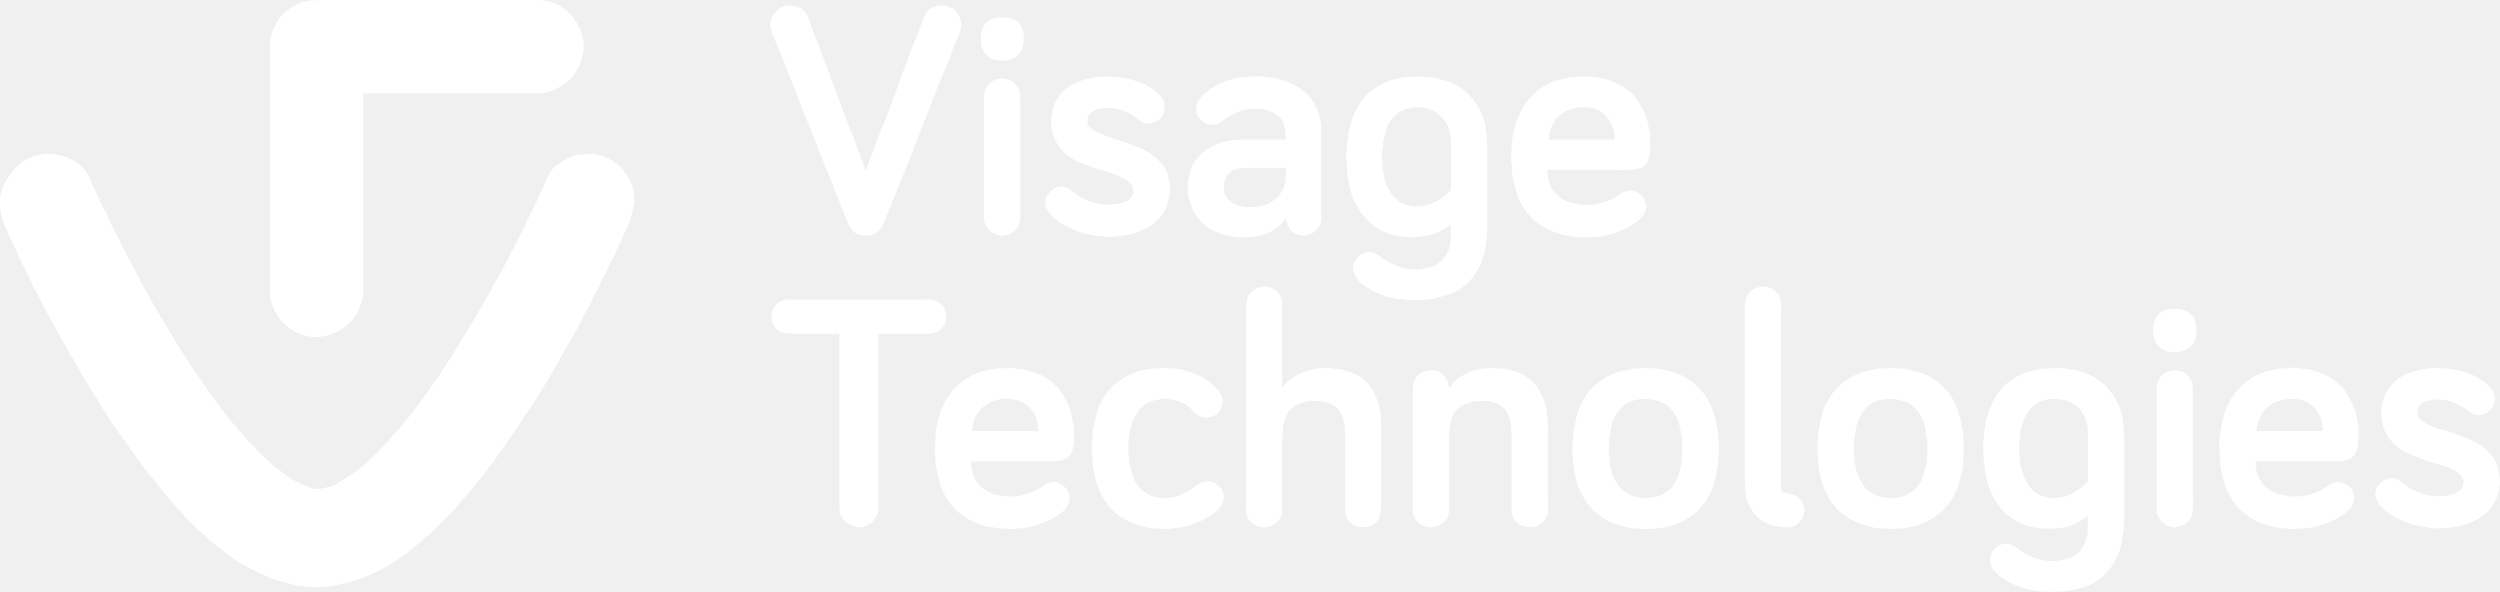
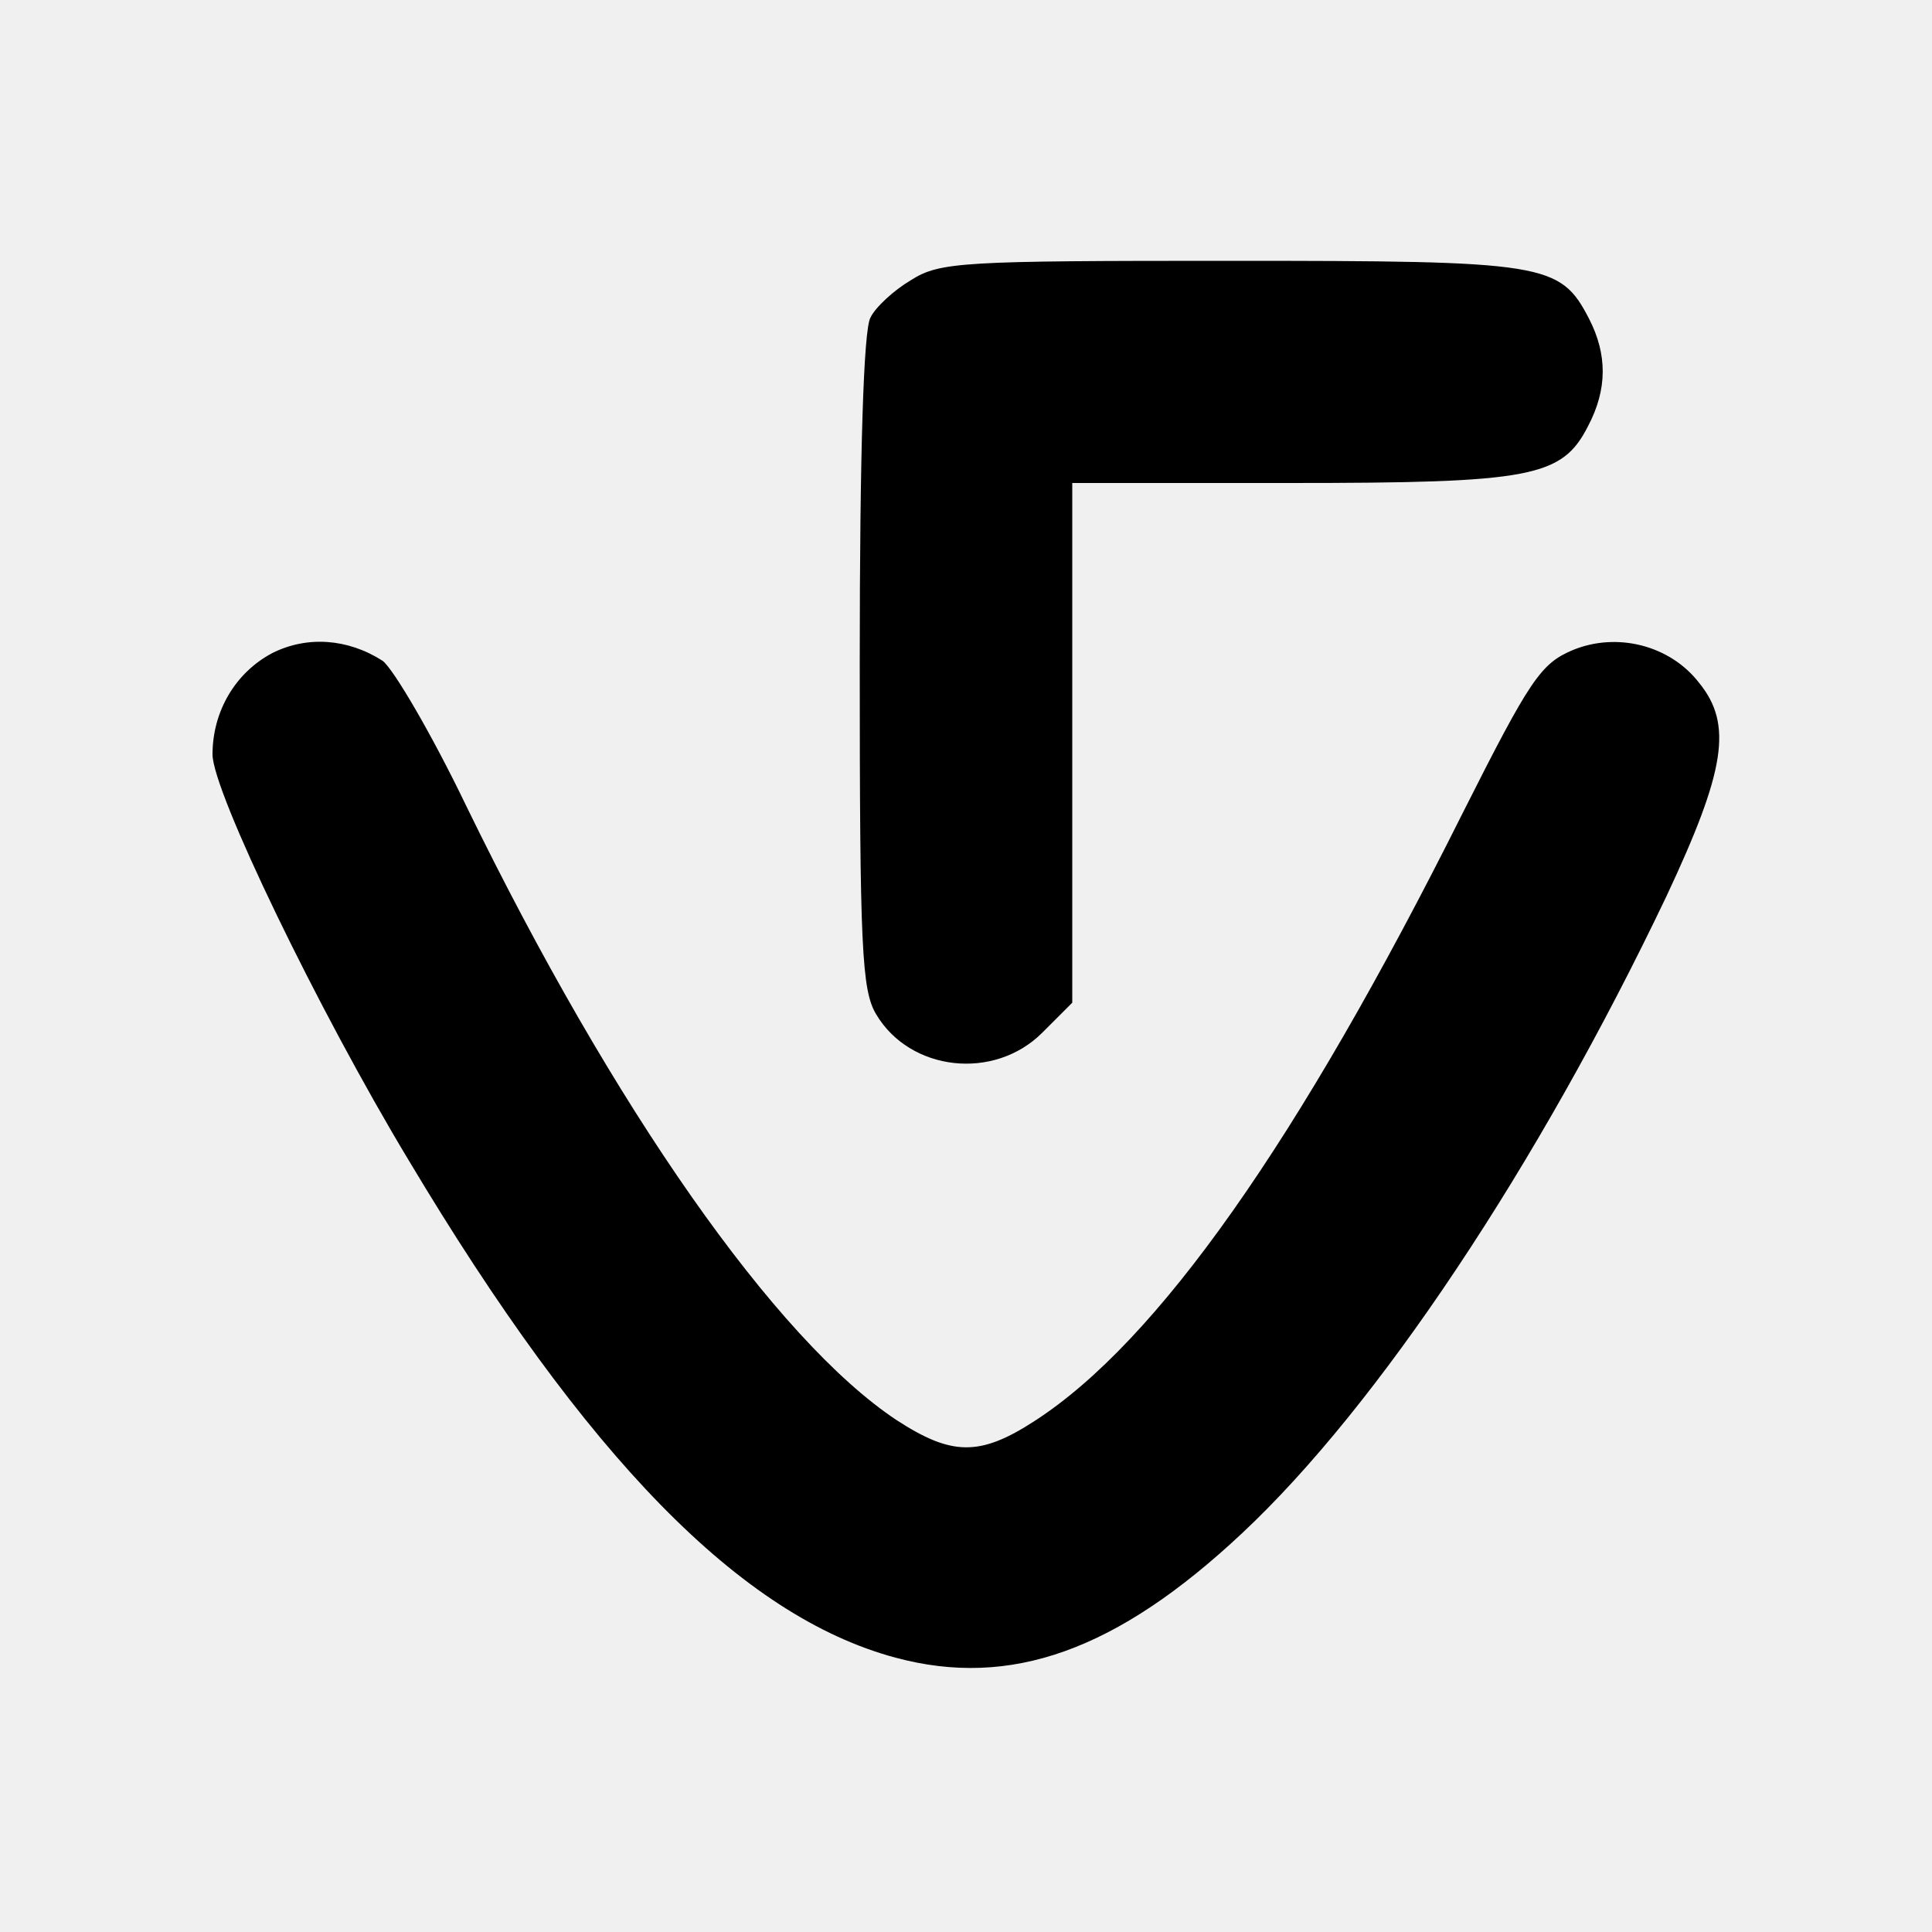
- <svg xmlns="http://www.w3.org/2000/svg" viewBox="0 0 557.76 132">
-   <defs>
-     <style>.d{fill:#fff;fill-rule:evenodd;}</style>
-   </defs>
-   <g id="a" />
-   <g id="b">
-     <g id="c">
-       <path class="d" d="M503.48,96.18h14.73c.01-3.39-1.66-5.71-4.06-6.71-1.4-.58-3.84-.61-5.38-.14-2.4,.73-3.75,1.96-4.68,4.16-.31,.74-.6,1.67-.61,2.69Zm-45.76-7.18c-.11,.07-.3,0-.47,.05-.44,.09-.88,.19-1.32,.28-1.38,.5-2.57,1.27-3.35,2.36-.9,1.26-1.36,2.78-1.79,4.53-.16,.64-.04,1.25-.19,1.94-.15,.73-.21,2.02-.05,2.79v.9c.11,.53,.06,1.11,.19,1.65,.71,2.99,1.54,5.27,3.83,6.66,.6,.37,1.37,.61,2.12,.8,.36,.03,.72,.06,1.09,.09,.5,.11,1.3,.06,1.75-.05,.5-.11,.88-.09,1.32-.24,1.33-.44,2.35-1.15,3.35-1.89,.35-.26,1.5-1.2,1.65-1.56v-10.72c-.16-.27-.02-.8-.09-1.13-.14-.61-.2-1.28-.42-1.84-1.21-3.01-3.34-4.64-7.6-4.63Zm-36.69,0c-.2,.12-.54,.03-.8,.09-.6,.14-1.21,.25-1.75,.47-2.09,.89-3.42,2.71-4.16,4.96-.33,1-.37,2.1-.61,3.21-.02,.52-.03,1.04-.05,1.56-.13,.64-.09,1.93,.05,2.55v.57c.11,.71,.22,1.42,.33,2.13,.75,2.69,1.8,4.59,4.06,5.76,.62,.32,1.34,.52,2.12,.71,.28,.02,.57,.03,.85,.05,.33,.07,1.06,.14,1.46,.05,.77-.17,1.55-.16,2.22-.42,2.01-.81,3.36-2.19,4.2-4.16,.42-.98,.59-2.11,.85-3.26,.03-.44,.06-.88,.09-1.32,.27-1.27,.12-3.91-.14-5.05-.25-1.08-.29-2.01-.66-2.93-1.35-3.3-3.39-4.97-8.08-4.96Zm-54.68,0c-.27,.16-.76,.06-1.09,.14-.53,.13-1.08,.27-1.56,.47-1.98,.86-3.31,2.64-4.01,4.77-.35,1.06-.4,2.21-.66,3.4-.02,.55-.03,1.1-.05,1.65-.12,.59-.08,1.79,.05,2.36v.57c.17,.78,.17,1.61,.38,2.36,.72,2.59,1.83,4.44,4.01,5.57,.62,.32,1.34,.52,2.12,.71,.28,.02,.57,.03,.85,.05,.33,.07,1.06,.14,1.46,.05,.94-.2,1.82-.24,2.6-.57,1.99-.84,3.19-2.47,4.01-4.49,.38-.94,.47-2.04,.71-3.12,.02-.31,.03-.63,.05-.94,.27-1.28,.13-3.95-.14-5.1-.26-1.14-.31-2.11-.71-3.07-1.32-3.22-3.46-4.82-8.03-4.82Zm-149.46,7.18h14.73c.04-3.66-1.8-5.82-4.49-6.8-.87-.32-2.5-.61-3.73-.33-.62,.14-1.28,.2-1.84,.43-2.6,1.06-4.53,3.22-4.68,6.71Zm267.8-13.6c2.06-.02,3.24,.69,4.01,1.94,.53,.85,.52,2.03,.52,3.45v20.97c0,1.91,.28,5.39-.43,6.57-.72,1.2-1.66,1.78-3.26,2.13-.95,.21-2.07-.39-2.55-.71-.89-.59-1.43-1.34-1.75-2.5-.15-.56-.05-1.39-.05-2.03v-24.61c0-1.06-.03-2.05,.28-2.79,.37-.87,1.17-1.71,2.03-2.08,.34-.15,.86-.13,1.18-.33Zm58.41-.47c4.98-.1,9.5,1.38,11.95,3.83,.49,.49,1.04,.97,1.32,1.65,.46,1.1,.14,2.62-.38,3.4-.66,.98-2.42,2.1-4.11,1.42-.86-.35-1.48-1-2.22-1.46-1.12-.71-2.32-1.22-3.78-1.61-1.95-.51-5.16-.12-6,1.04-.25,.35-.41,.78-.52,1.28-.38,1.67,1.48,2.59,2.41,3.07,1.52,.78,3.31,1.17,5.05,1.75,2.31,.76,4.63,1.59,6.52,2.79,1.59,1.01,2.97,2.51,3.73,4.35,.22,.54,.27,1.04,.42,1.65,.14,.56,.36,2.24,.19,3.02-.15,.66-.18,1.36-.38,1.98-.35,1.09-.86,2.08-1.46,2.93-1.41,1.96-3.73,3.15-6.28,3.97-1.07,.34-2.23,.36-3.4,.61h-.61c-.94,.2-3.03,.11-3.92-.09-1.06-.24-2.02-.21-2.97-.52-2.71-.87-4.97-1.92-6.85-3.59-1.09-.97-2.66-2.86-1.46-4.91,.66-1.13,2.46-2.54,4.39-1.75,1,.41,1.68,1.24,2.55,1.8,1.32,.84,2.73,1.36,4.49,1.8,.6,.15,1.99,.27,2.6,.14,.49-.02,.98-.03,1.46-.05,1.87-.42,3.31-.73,3.73-2.6,.38-1.68-1.48-2.78-2.41-3.26-1.5-.78-3.26-1.17-5.01-1.75-2.44-.81-4.93-1.63-6.85-2.98-1.53-1.07-2.7-2.5-3.45-4.35-.24-.59-.32-1.29-.47-1.94-.24-1.06-.1-2.78,.14-3.69,.15-.56,.18-1.02,.38-1.51,.77-1.88,2.06-3.37,3.68-4.39,1.36-.86,2.98-1.3,4.77-1.75,.63-.08,1.26-.16,1.89-.24,.27-.06,.66,.08,.85-.05Zm-39.86,20.83c-.06,3.91,1.98,6.06,4.72,7.18,.59,.24,1.16,.26,1.84,.42,1.37,.33,3.76,.27,5.05-.09,1.17-.33,2.35-.7,3.31-1.28,.77-.47,1.51-1.09,2.41-1.42,1.77-.65,3.54,.52,4.16,1.51,.15,.24,.18,.47,.28,.76,.13,.36,.33,1.07,.19,1.65-.42,1.75-1.54,2.54-2.83,3.4-1.8,1.2-3.66,1.84-6.04,2.5-.74,.11-1.48,.22-2.22,.33h-.57c-.91,.2-3.04,.15-3.92-.05-.28-.02-.57-.03-.85-.05-.77-.14-1.54-.28-2.31-.42-4.85-1.48-7.82-3.86-9.73-8.27-.59-1.36-.84-2.91-1.23-4.49-.16-.66-.04-1.28-.19-1.98-.11-.49,.03-1.09-.09-1.65-.19-.91-.09-2.8,.09-3.64,.05-.54,.09-1.07,.14-1.61,.27-1.13,.41-2.26,.76-3.31,1.43-4.31,4.08-7.41,8.12-9.12,1.21-.51,2.56-.7,3.97-1.04,.46-.03,.91-.06,1.37-.1,.98-.21,2.84-.17,3.78,.05,.92,.21,1.72,.13,2.55,.38,2.86,.87,5.35,2.12,6.94,4.25,1.03,1.38,1.79,2.89,2.46,4.68,.38,1.03,.44,2.2,.71,3.35,.16,.71,.09,1.49,.09,2.27,0,2.29-.27,4.12-1.61,5.05-1.39,.97-4.19,.71-6.52,.71h-14.83Zm-45.48-20.83c8.53-.16,13.42,3.5,15.49,9.83,.37,1.13,.33,2.38,.61,3.64v1.28c.17,.76,.05,1.84,.05,2.69v12.9c0,1.11,.17,2.7-.05,3.69-.02,.71-.03,1.42-.05,2.13-.3,1.31-.27,2.64-.66,3.83-1.22,3.71-2.9,6.03-5.95,7.89-2.04,1.24-5.52,2.03-8.78,2.03-1.13,0-2.36,.08-3.31-.14-.27-.02-.54-.03-.8-.05-.93-.22-1.9-.28-2.79-.57-1.73-.57-3.25-1.23-4.58-2.17-1.26-.88-2.51-1.83-2.93-3.54-.12-.5-.05-1.17,.09-1.61,.47-1.42,2.35-3.25,4.49-2.46,.93,.34,1.64,1,2.41,1.51,.98,.66,2.15,1.25,3.35,1.65,.73,.24,1.52,.29,2.31,.47h.76c.85,.18,2.38-.07,3.07-.28,.54-.17,.99-.22,1.46-.42,1.95-.85,3.06-2.44,3.64-4.68,.34-1.3,.14-3.15,.14-4.68h-.05c-.45,.66-1.28,.99-1.98,1.42-3.25,1.98-9.08,1.93-12.75,.33-3.76-1.64-6.06-4.68-7.41-8.74-.33-.99-.44-2.07-.71-3.12-.03-.33-.06-.66-.09-.99-.1-.46-.08-1.09-.19-1.56v-.85c-.17-.79-.12-3.09,.05-3.83,.02-.36,.03-.72,.05-1.09,.29-1.25,.29-2.53,.66-3.68,1.64-5.02,3.93-8.07,8.78-9.87,1.12-.42,2.37-.51,3.64-.8,.42-.1,1.77,.02,2.03-.14Zm-36.69,0c7.75-.15,12.94,2.95,15.25,8.22,.51,1.16,.86,2.43,1.23,3.73,.1,.35,.05,.63,.14,.99,.34,1.34,.42,2.94,.43,4.58,0,.66,.08,1.5-.05,2.08-.03,.6-.06,1.2-.09,1.8-.14,.6-.12,1.27-.28,1.89-.33,1.26-.56,2.51-1.04,3.64-1.72,4.06-4.53,6.73-8.88,8.17-.93,.31-1.93,.38-2.93,.61-.47,.11-.98,.04-1.42,.14h-1.04c-.3,.06-.88,.07-1.18,0l-1.65-.05c-.46-.1-.97-.07-1.46-.19-.75-.18-1.55-.34-2.22-.57-5.05-1.68-7.77-4.6-9.45-9.64-.35-1.05-.44-2.19-.71-3.31-.03-.42-.06-.85-.09-1.28-.19-.86-.14-1.92-.14-2.93,0-.44-.04-1.01,.05-1.37,.06-.26,0-.65,.05-.85,.05-.61,.09-1.23,.14-1.84,.43-1.81,.66-3.52,1.32-5.05,1.71-3.95,4.53-6.57,8.78-7.98,1.02-.34,2.14-.4,3.26-.66,.42-.1,1.72,.02,1.98-.14Zm-54.68,0c7.52-.14,11.94,2.6,14.73,7.18,.73,1.2,1.17,2.71,1.61,4.16,.12,.38,.08,.69,.19,1.09,.39,1.46,.52,3.2,.52,5.01,0,.7,.09,1.6-.05,2.22v.76c-.1,.44-.03,.94-.14,1.42-.13,.72-.25,1.45-.38,2.17-.34,1.21-.66,2.41-1.13,3.5-1.65,3.76-4.57,6.25-8.64,7.61-.91,.3-1.91,.38-2.88,.61-.49,.12-1.01,.04-1.46,.14h-1.04c-.3,.06-.88,.07-1.18,0l-1.65-.05c-.46-.1-.97-.07-1.46-.19-.74-.19-1.55-.34-2.22-.57-4.76-1.57-7.27-4.17-9.11-8.65-.5-1.23-.65-2.63-.99-4.02-.03-.36-.06-.72-.09-1.09-.07-.3-.07-.77-.14-1.09v-.8c-.14-.62-.14-2.21,0-2.83,.06-.26,0-.65,.05-.85,.03-.5,.06-1.01,.09-1.51,.46-1.95,.66-3.79,1.37-5.43,1.71-3.95,4.53-6.57,8.78-7.98,1.02-.34,2.14-.4,3.26-.66,.42-.1,1.72,.02,1.98-.14Zm-34.14,0c7.5-.11,11.04,2.82,12.66,8.65,.24,.85,.18,1.8,.38,2.69v.99c.15,.72,.05,1.74,.05,2.55v13.75c0,1.37,.2,3.18-.19,4.25-.4,1.09-1.22,1.93-2.27,2.36-.48,.2-1.32,.37-1.94,.24-.41-.09-.69-.03-1.04-.14-1.36-.45-2.22-1.44-2.6-2.88-.1-.38-.05-.88-.05-1.32v-13.04c0-4.96,.14-8.69-3.35-10.2-.74-.32-2.5-.75-3.54-.52-.62,.13-1.27,0-1.84,.14-1.49,.38-2.89,.97-3.68,2.03-1.65,2.2-1.56,4.55-1.56,8.36v12.47c0,.82,.07,1.71-.14,2.36-.4,1.23-1.16,1.97-2.31,2.46-.64,.27-1.72,.47-2.6,.24-1.49-.4-2.49-1.33-2.93-2.79-.17-.58-.09-1.41-.09-2.13v-24.19c0-1.38-.04-2.71,.38-3.64,.93-2.05,3.98-2.99,6.14-1.42,.61,.44,1.09,1.21,1.37,1.98,.11,.31,.05,.88,.24,1.13v-.05c.52-.48,.85-1.18,1.42-1.61,1.07-.81,2.19-1.49,3.54-2.03,.84-.34,1.79-.4,2.74-.61,.35-.08,.95,.08,1.23-.09Zm-73.19,0c5.62-.12,9.61,1.72,12.32,4.53,.51,.53,1.02,1.16,1.28,1.94,.47,1.46-.38,3.22-1.13,3.78-1.19,.88-3.09,1.13-4.44,.19-.74-.52-1.24-1.36-1.98-1.89-.76-.55-1.67-1-2.64-1.32-.37-.12-.68-.09-1.09-.19-.49-.12-1.67-.29-2.31-.14-.99,.22-1.84,.31-2.64,.66-2.24,.98-3.37,3.16-4.16,5.62-.25,.78-.24,1.67-.42,2.5v.52c-.18,.86-.19,2.59,0,3.45,.02,.33,.03,.66,.05,.99,.31,1.35,.45,2.64,.94,3.78,.84,1.93,2.18,3.35,4.16,4.16,.43,.18,.82,.16,1.32,.28,.68,.16,1.89,.28,2.69,.09,.63-.15,1.31-.19,1.89-.43,1.22-.49,2.34-1.08,3.35-1.79,.53-.37,1.03-.91,1.65-1.18,2.28-.99,4.4,.53,4.96,2.22,.66,2.03-.64,3.51-1.7,4.3-.42,.31-.82,.71-1.27,.99-1.47,.93-3.14,1.59-4.96,2.17-1.13,.37-2.39,.33-3.64,.61-.42,.09-1.72,.08-2.08,0l-1.65-.05c-.55-.12-1.18-.09-1.75-.24-.69-.18-1.45-.36-2.08-.57-4.77-1.59-7.54-4.64-9.11-9.4-.36-1.1-.48-2.31-.76-3.5-.03-.42-.06-.85-.09-1.28-.09-.41,0-.93-.1-1.42-.17-.8-.12-3.07,.05-3.83,.14-.65,0-1.22,.14-1.84,.43-1.83,.65-3.56,1.32-5.1,1.71-3.96,4.51-6.47,8.78-7.89,1.1-.36,2.33-.39,3.54-.66,.44-.1,1.2,.13,1.56-.09Zm-42.41,20.83c-.06,3.89,1.99,6.06,4.72,7.18,.59,.24,1.16,.26,1.84,.42,1.43,.35,3.7,.29,5.05-.09,1.21-.34,2.41-.72,3.4-1.32,.8-.49,1.53-1.1,2.5-1.42,2.1-.68,3.75,.93,4.25,2.27,.17,.44,.34,1.14,.19,1.75-.45,1.82-1.73,2.67-3.12,3.54-1.73,1.09-3.51,1.68-5.76,2.31-.74,.11-1.48,.22-2.22,.33h-.57c-.53,.11-1.64,.17-2.17,.05h-1.13c-.45-.1-1.04-.09-1.46-.19-1.01-.24-1.92-.22-2.83-.52-4.43-1.45-7.39-3.93-9.16-8.03-.65-1.5-.9-3.19-1.32-4.96-.14-.57-.07-1.16-.19-1.7v-.71c-.13-.6-.18-1.95-.05-2.55,.14-.62-.03-1.3,.1-1.84,.03-.44,.06-.88,.09-1.32,.27-1.14,.36-2.3,.71-3.35,1.56-4.68,4.18-7.77,8.59-9.59,1.21-.5,2.57-.62,3.97-.94,.63-.15,1.26,.05,1.94-.1,.73-.15,2.16-.06,2.83,.1,.47,.05,.94,.09,1.42,.14,1.82,.47,3.51,.88,4.91,1.75,.57,.35,1.12,.78,1.65,1.18,.11,.13,.22,.25,.33,.38,.37,.28,.77,.63,1.04,.99,1.05,1.4,1.88,2.87,2.55,4.68,.4,1.08,.48,2.28,.76,3.5,.16,.71,.09,1.52,.1,2.31,0,2.19-.21,4.05-1.46,4.96-1.43,1.04-4.2,.8-6.66,.8h-14.83Zm267.94-34.01c2.43-.03,3.97,.5,4.86,1.98,.28,.46,.33,.97,.47,1.56,.12,.49,.22,1.28,.09,1.84-.11,.51-.04,.88-.19,1.32-.52,1.56-1.65,2.4-3.31,2.83-.52,.13-1.39,.17-1.94,.05-.4-.09-.73-.02-1.09-.14-1.66-.54-2.47-1.51-2.93-3.26-.16-.6-.26-1.73-.1-2.46,.1-.42,.17-.89,.33-1.28,.45-1.08,1.3-1.85,2.46-2.22,.44-.08,.88-.16,1.32-.24Zm-288.62,5.53v37.6c0,.82,.07,1.71-.14,2.36-.38,1.17-1.02,1.95-1.98,2.55-.48,.3-1.64,.86-2.55,.66-1.94-.43-3.11-1.21-3.78-2.88-.32-.81-.24-2.01-.24-3.12v-37.18h-8.93c-1.68,0-3.41,.11-4.44-.52-1.69-1.05-2.5-3.62-1.09-5.57,.51-.7,1.36-1.21,2.31-1.46,.59-.16,1.45-.05,2.12-.05h28.62c.7,0,1.6-.12,2.22,.05,.73,.2,1.31,.54,1.84,.94,1.6,1.21,1.53,4.49-.05,5.67-1.5,1.12-2.87,.94-5.43,.94h-8.5Zm197.15-10.53c2.36-.01,3.71,1.35,4.2,3.21,.11,.42,.05,.98,.05,1.46v37.7c0,.81-.16,2.2,.05,2.88,.36,1.18,1.61,.77,2.69,1.18,1.05,.4,1.91,1.27,2.27,2.36,.66,2.01-.55,3.73-1.7,4.44-.42,.26-1.01,.35-1.56,.47-.64,.14-1.9-.07-2.41-.19-.42-.1-.75-.07-1.13-.19-1.72-.55-3.18-1.3-4.16-2.6-.79-1.06-1.31-1.9-1.75-3.35-.19-.65-.18-1.35-.33-2.03v-.99c-.13-.61-.05-1.48-.05-2.17v-35.57c0-1.62-.14-3.46,.47-4.49,.48-.8,1.17-1.47,2.08-1.84,.32-.13,1-.12,1.27-.28Zm-111.3,0c2.33-.02,3.72,1.33,4.2,3.17,.13,.5,.05,1.22,.05,1.79v17.62h.1c.26-.73,1.42-1.64,2.03-2.08,1.41-1.01,2.75-1.59,4.72-2.08,.46-.11,.93-.09,1.37-.19h.76c.77-.16,1.98-.06,2.69,.1,.73,.16,1.36,.1,2.03,.28,1.3,.36,2.56,.81,3.59,1.46,2.33,1.47,3.56,3.81,4.39,6.8,.44,1.61,.38,3.57,.38,5.57v14.69c0,2.89,.18,4.67-1.61,5.86-.41,.27-.95,.47-1.46,.61-.37,.1-.91,.13-1.28,.05-.41-.09-.69-.03-1.04-.14-1.34-.44-2.23-1.42-2.6-2.83-.11-.43-.05-1.01-.05-1.51v-14.08c0-2.87,0-5.47-1.13-7.18-.7-1.05-1.84-1.79-3.21-2.17-.37-.1-.78-.11-1.13-.19h-.76c-.5-.11-1.39-.08-1.94,.05-1.08,.24-2.07,.44-2.88,.94-3.06,1.89-2.98,5.44-2.98,10.35v12.38c0,.46,.06,1.02-.05,1.42-.39,1.41-1.18,2.25-2.5,2.74-.55,.2-1.45,.42-2.22,.24-1.61-.38-2.71-1.26-3.16-2.79-.27-.92-.09-2.36-.09-3.45v-41.52c0-1.62-.04-3.04,.57-4.02,.42-.67,1.16-1.29,1.94-1.61,.32-.13,1-.12,1.28-.28Zm5.01-26.5h-7.18c-1.89,0-3.61,0-4.77,.71-.79,.49-1.41,1.28-1.7,2.27-.1,.35-.01,.65-.09,1.04-.12,.57,.04,1.47,.24,1.94,.32,.77,.93,1.47,1.61,1.89,1.74,1.07,5.4,1.26,7.51,.38,2.09-.88,3.61-2.34,4.25-4.68,.27-.98,.15-2.36,.14-3.54ZM10.15,34.3c4.23-.07,7.62,1.79,9.26,4.25,.41,.62,.63,1.36,.94,2.08,.57,1.29,1.22,2.56,1.79,3.87,.56,1.26,1.33,2.52,1.89,3.78,.77,1.76,1.62,3.65,2.6,5.24,.17,.27,.23,.57,.38,.85,.36,.7,.77,1.43,1.13,2.13,.2,.38,.3,.77,.52,1.13,1.43,2.36,2.48,4.96,3.92,7.32,.99,1.63,1.83,3.37,2.83,5.01,1.71,2.8,3.35,5.64,5.1,8.41,3.02,4.78,6.33,9.34,9.63,13.84,.98,1.33,2.17,2.51,3.16,3.83,.28,.37,.71,.67,.99,1.04,.44,.59,.97,1.07,1.42,1.65,.28,.27,.57,.54,.85,.8,.6,.8,1.42,1.62,2.22,2.22,.17,.19,.35,.38,.52,.57,.26,.26,.56,.49,.85,.71,.27,.21,.48,.55,.76,.76,2.75,2.08,5.29,4.32,9.21,5.24,.71,.17,1.89-.03,2.41-.19,.55-.17,1.05-.21,1.56-.43,.76-.32,1.54-.8,2.22-1.23,1.43-.89,2.76-1.76,4.06-2.74,.73-.55,1.34-1.28,2.08-1.84,.24-.25,.47-.5,.71-.76,.77-.58,1.78-1.59,2.36-2.36,.27-.25,.54-.5,.8-.76,.74-.98,1.66-1.8,2.41-2.79,.23-.3,.58-.55,.8-.85,.96-1.28,2.08-2.45,3.02-3.73,2.44-3.32,4.91-6.7,7.13-10.2,1.95-3.08,3.85-6.19,5.76-9.31,.82-1.34,1.55-2.74,2.36-4.06,1.49-2.43,2.68-5.04,4.16-7.46,.93-1.53,1.58-3.21,2.5-4.72,.28-.45,.39-.96,.66-1.42,.99-1.63,1.86-3.51,2.64-5.29,.57-1.3,1.36-2.61,1.94-3.92,.57-1.3,1.19-2.55,1.75-3.83,.51-1.17,.94-2.27,1.65-3.21,.41-.55,1.04-1.01,1.61-1.42,1.1-.79,2.28-1.42,3.73-1.89,.63-.2,1.22-.13,1.94-.28,.59-.13,1.79-.09,2.36,.05,.63,.15,1.31,.24,1.89,.47,2.63,1.07,4.17,2.47,5.57,4.77,.5,.82,.84,1.8,1.13,2.83,.03,.28,.06,.57,.09,.85,.1,.44,.22,1.32,.09,1.89-.34,1.52-.5,2.89-1.04,4.2-.95,2.31-2.02,4.49-3.02,6.75-.35,.8-.88,1.61-1.23,2.41-.64,1.46-1.36,2.87-2.08,4.25-.5,.97-.91,1.98-1.46,2.88-.28,.45-.42,.95-.66,1.42-.62,1.19-1.24,2.45-1.94,3.59-.11,.25-.22,.5-.33,.76-.68,1.12-1.2,2.36-1.89,3.5-2.5,4.11-4.68,8.38-7.23,12.42-3.15,5-6.46,9.83-9.82,14.6-1.24,1.76-2.64,3.41-3.92,5.15-.22,.3-.54,.56-.76,.85-1.36,1.84-2.98,3.43-4.34,5.24-.47,.63-1.28,1.18-1.75,1.8-.4,.53-.9,.95-1.37,1.42-.45,.45-.85,.93-1.37,1.32-.45,.34-.78,.89-1.23,1.23-1.23,.93-2.29,2.05-3.54,2.98-.73,.55-1.42,1.22-2.17,1.75-2.31,1.63-4.79,3.2-7.51,4.39-1.62,.71-3.33,1.27-5.1,1.84-.68,.22-1.32,.24-2.03,.43-1.94,.51-5.9,.9-8.17,.38-.56-.13-1.02-.05-1.56-.19-2.06-.53-4.03-.94-5.86-1.7-3.06-1.27-5.9-2.75-8.45-4.53-1.32-.92-2.54-1.97-3.83-2.93-1.27-.95-2.32-2.21-3.59-3.16l-.99-1.04c-.86-.65-1.85-1.69-2.5-2.55-.44-.58-1.12-1.02-1.56-1.61-1.15-1.52-2.49-2.86-3.64-4.39-.99-1.33-2.18-2.58-3.16-3.92-2.31-3.15-4.59-6.33-6.85-9.54-1.4-1.99-2.61-4.07-3.92-6.14-4.11-6.51-7.92-13.33-11.66-20.22-.46-.85-.88-1.71-1.32-2.55-.16-.32-.24-.64-.42-.94-.89-1.47-1.65-3.11-2.36-4.72-.37-.83-.91-1.67-1.27-2.5-1.25-2.84-2.64-5.61-3.83-8.5-1.15-2.79-1.09-6.6,.38-9.02,1.42-2.34,3-4.34,5.62-5.48,.68-.3,1.46-.47,2.22-.66,.33-.08,.86,.03,1.13-.14Zm335.33-3.16h14.73c0-3.37-1.62-5.7-4.01-6.71-1.33-.56-3.81-.65-5.34-.19-2.69,.81-4.15,2.22-5.01,4.87-.19,.58-.37,1.28-.38,2.03Zm-30.13-7.18c-.32,.2-1.38,.21-1.79,.38-1.54,.62-2.72,1.6-3.54,2.93-.69,1.11-1.01,2.48-1.37,3.92-.16,.64-.04,1.24-.19,1.94-.15,.73-.21,2.02-.05,2.79v.85c.06,.28,.08,.72,.14,.99,.18,.81,.14,1.53,.38,2.27,.76,2.38,1.82,4.07,3.78,5.24,.5,.19,1.01,.38,1.51,.57,2.62,.73,5.32-.25,6.94-1.28,.35-.22,.66-.56,.99-.8,.34-.25,1.4-1.12,1.56-1.46v-10.77c-.16-.27-.02-.8-.1-1.13-.15-.65-.23-1.35-.47-1.94-1-2.46-2.65-3.79-5.48-4.44-.67-.15-1.57-.05-2.31-.05Zm-92.04-6.47c1.98-.01,3.37,.99,3.97,2.36,.36,.82,.33,1.96,.33,3.17v24.47c0,.86,.05,1.72-.19,2.36-.54,1.47-1.65,2.32-3.31,2.69-.96,.22-1.88-.2-2.41-.47-.94-.49-1.61-1.23-1.98-2.27-.25-.69-.19-1.64-.19-2.55V23.29c0-1.27-.05-2.53,.33-3.4,.43-.99,1.3-1.77,2.31-2.17,.38-.08,.76-.16,1.13-.24Zm121.93,20.41c-.06,3.64,1.79,5.9,4.3,6.99,.54,.23,1.03,.3,1.65,.47,1.52,.42,3.98,.5,5.57,.05,1.23-.35,2.45-.72,3.45-1.32,.78-.48,1.52-1.11,2.46-1.42,2.01-.65,3.69,.71,4.25,2.03,.17,.41,.45,1.17,.28,1.89-.4,1.74-1.5,2.55-2.79,3.4-1.67,1.11-3.55,1.83-5.76,2.46-.62,.17-1.28,.19-1.89,.33-.3,.02-.6,.03-.9,.05-1.04,.23-3.54,.18-4.53-.05-.27-.02-.54-.03-.8-.05-.77-.19-1.61-.23-2.36-.47-4.63-1.5-7.55-3.81-9.4-8.08-.65-1.49-.9-3.16-1.32-4.91-.18-.75-.02-1.53-.19-2.31-.15-.71-.21-2.33-.05-3.07v-.94c.05-.33,.07-.82,.14-1.13,.02-.27,.03-.54,.05-.8,.27-1.12,.36-2.26,.71-3.31,1.52-4.57,4.11-7.72,8.41-9.49,1.11-.46,2.37-.64,3.64-.94,.25-.02,.5-.03,.76-.05,1.02-.23,3.18-.29,4.25-.05,.3,.02,.6,.03,.9,.05,.78,.18,1.61,.23,2.36,.47,2.53,.82,5,2.12,6.42,4.02,1.03,1.37,1.85,2.85,2.5,4.63,.4,1.09,.48,2.32,.76,3.54,.02,.39,.03,.79,.05,1.18,.12,.57,.13,1.7,0,2.27-.02,.35-.03,.69-.05,1.04-.24,1.02-.51,2.06-1.23,2.6-1.57,1.17-4.22,.94-6.94,.94h-14.69Zm-30.13-20.83c9-.16,13.89,3.29,16.06,9.97,.35,1.07,.3,2.27,.57,3.45v1.13c.17,.78,.05,1.87,.05,2.74v13.13c0,1.08,.16,2.79-.05,3.73l-.05,1.98c-.28,1.24-.25,2.51-.61,3.64-1.14,3.51-2.77,6.07-5.62,7.84-1.64,1.02-3.59,1.45-5.76,1.98-.71,.08-1.42,.16-2.12,.24h-.94c-.86,.18-2.61,.08-3.4-.09-.55-.13-1.03-.01-1.56-.14-.9-.22-1.83-.33-2.69-.61-1.53-.51-2.86-1.18-4.06-1.98-1.31-.88-2.59-1.88-3.02-3.64-.15-.6,.02-1.27,.19-1.7,.51-1.34,2.17-3.06,4.3-2.36,1.03,.34,1.76,1.07,2.6,1.61,1.09,.69,2.31,1.27,3.64,1.7,.68,.22,1.46,.26,2.22,.38,.98,.15,2.22,0,2.98-.19,.51-.13,.91-.12,1.37-.28,2.15-.8,3.52-2.22,4.2-4.49,.41-1.38,.24-3.39,.24-5.1h-.05c-.41,.6-1.2,.93-1.84,1.32-3.14,1.92-8.88,2.1-12.61,.52-3.81-1.61-6.09-4.45-7.56-8.41-.32-.87-.47-1.82-.71-2.74-.1-.4-.04-.72-.14-1.13-.16-.67-.12-1.51-.28-2.22v-.9c-.14-.64-.14-2.29,0-2.93,.02-.49,.03-.98,.05-1.46,.26-1.14,.21-2.33,.52-3.4,1.55-5.45,3.67-8.49,8.64-10.53,1.05-.43,2.26-.57,3.45-.85,.42-.1,1.77-.02,2.03-.19Zm-28.29,14.08c.04-4.13-1.1-5.58-4.2-6.57-.75-.24-1.63-.33-2.64-.33h-.76c-.7,.15-1.43,.17-2.08,.38-1.14,.38-2.22,.87-3.16,1.46-.83,.52-1.54,1.28-2.55,1.61-2.06,.66-3.73-.73-4.3-2.08-.2-.48-.42-1.32-.24-2.03,.38-1.42,1.38-2.35,2.41-3.12,.38-.28,.73-.64,1.13-.9,1.29-.81,2.75-1.38,4.34-1.89,.78-.25,1.64-.29,2.46-.47,.3-.02,.6-.03,.9-.05,.77-.17,3.09-.23,3.92-.05,.98,.21,2,.17,2.93,.43,5.04,1.4,8.1,3.64,9.49,8.69,.48,1.75,.33,4.11,.33,6.28v14.55c0,1.14,.05,2.28-.28,3.07-.68,1.6-2.91,3.11-5.24,2.13-1.44-.61-2.08-1.79-2.41-3.54-.05,.04,0,0-.05,.05-.49,.48-.77,1.19-1.32,1.61-1.43,1.08-2.48,1.67-4.49,2.22-.65,.09-1.29,.19-1.94,.28h-.66c-1.32,.28-3.66-.05-4.67-.33-3.87-1.07-6.3-2.69-7.79-6.14-.52-1.21-.94-2.6-.94-4.35v-1.46c.36-1.64,.57-3.04,1.32-4.25,1.41-2.28,3.59-3.73,6.38-4.63,.75-.24,1.57-.3,2.36-.47,.38-.02,.76-.03,1.13-.05,.47-.1,1.15-.05,1.7-.05h8.92Zm-40.89-14.08c5.27-.1,9.79,1.2,12.37,3.78,.48,.47,1.04,.95,1.32,1.61,.47,1.08,.19,2.67-.33,3.45-.65,.98-2.48,2.15-4.2,1.42-.9-.38-1.61-1.1-2.41-1.61-1.06-.67-2.26-1.11-3.64-1.46-.61-.16-1.26-.14-1.98-.14-2.27,0-3.96,.52-4.39,2.36-.4,1.73,1.38,2.73,2.36,3.17,2.61,1.15,5.8,1.9,8.45,3.02,.85,.36,1.66,.63,2.41,1.09,1.88,1.15,3.54,2.59,4.44,4.72,.22,.52,.27,1.01,.42,1.61,.22,.84,.42,2.31,.19,3.35-.13,.56-.16,1.17-.33,1.7-.33,1.02-.76,1.99-1.32,2.79-1.48,2.1-3.8,3.33-6.52,4.2-.84,.27-1.76,.31-2.64,.52-.31,.02-.63,.03-.94,.05-.96,.2-2.63,.21-3.59,0-.3-.02-.6-.03-.9-.05-.83-.16-1.67-.32-2.5-.47-2.06-.67-3.92-1.36-5.57-2.41-.42-.27-.79-.65-1.18-.94-1.21-.91-3.11-3.06-1.8-5.24,.66-1.09,2.44-2.5,4.3-1.75,1.12,.45,1.9,1.37,2.88,1.98,1.26,.79,2.68,1.25,4.34,1.65,.73,.18,2.36,.27,3.16,.09,.33-.02,.66-.03,.99-.05,1.65-.39,3.09-.74,3.49-2.36,.45-1.83-1.3-2.9-2.27-3.4-3.47-1.8-8.07-2.32-11.29-4.35-1.86-1.17-3.28-2.69-4.16-4.87-.22-.54-.29-1.17-.43-1.75-.21-.88-.15-2.54,.05-3.35,.13-.55,.12-.97,.28-1.46,.64-1.95,1.87-3.51,3.4-4.58,1.3-.92,2.89-1.45,4.63-1.94,.58-.1,1.17-.19,1.75-.28,.34-.08,.86,.07,1.13-.1Zm-23.19-13.18c2.47-.03,4.09,.35,5.01,1.84,.26,.42,.43,1,.57,1.51,.12,.48,.09,1,.09,1.56,0,2.49-1.14,3.88-3.02,4.49-.54,.17-1.47,.32-2.08,.19-.58-.13-1.02-.03-1.51-.19-1.46-.48-2.36-1.45-2.83-2.93-.08-.26-.03-.46-.09-.76-.12-.52-.12-1.22,0-1.75,.13-.55,.09-1,.28-1.46,.44-1.05,1.2-1.79,2.27-2.22,.34-.14,1.03-.1,1.32-.28Zm-46.99-2.69c2.23,0,3.47,.71,4.3,2.08,.31,.51,.38,1.13,.61,1.7,.47,1.13,.84,2.33,1.32,3.5,2.96,7.18,5.35,14.69,8.31,21.87,.79,1.92,1.4,3.88,2.17,5.76,.16,.4,.47,1.72,.76,1.89v-.09c.14-.19,.14-.42,.24-.66,.28-.68,.5-1.41,.8-2.13,.86-2.08,1.53-4.26,2.41-6.38,2.78-6.73,5.02-13.77,7.79-20.5,.48-1.17,.86-2.36,1.32-3.5,.31-.74,.46-1.4,.9-1.98,.45-.61,1.12-.97,1.89-1.28,.68-.27,1.9-.42,2.74-.14,.5,.16,1.02,.42,1.42,.71,.96,.69,2.18,2.71,1.61,4.58-.34,1.11-.88,2.22-1.32,3.26-.56,1.33-.95,2.64-1.51,3.97-4.02,9.48-7.46,19.29-11.48,28.77-.81,1.9-1.48,3.85-2.27,5.72-.84,1.98-1.18,3.49-3.4,4.11-1.34,.37-2.96-.07-3.73-.61-1.11-.79-1.46-2.14-2.03-3.5-.91-2.16-1.69-4.37-2.6-6.57-2.4-5.8-4.63-11.77-7.04-17.57-.86-2.09-1.54-4.15-2.41-6.24-1-2.42-1.89-4.92-2.93-7.37-.54-1.29-1.3-2.81-1.65-4.2-.52-2.08,.98-3.95,2.08-4.63,.33-.2,.79-.36,1.18-.47,.19-.05,.38,0,.52-.09ZM81.03,20.83V62.4c0,1.26,.17,2.75-.09,3.87-.4,1.69-.87,3.06-1.7,4.3-1.46,2.18-3.5,3.46-6.33,4.3-1.25,.37-3.35,.42-4.67,.05-4.03-1.13-6.67-3.8-7.79-7.84-.38-1.36-.24-3.27-.24-4.96V12.85c0-1.56-.17-3.39,.19-4.68,.96-3.46,3.02-5.99,6.09-7.32C68.63-.08,71.04,0,74.14,0h46.66c1.11,.25,2.14,.4,3.07,.8,2.79,1.21,4.67,3.46,5.81,6.33,.25,.64,.32,1.38,.47,2.08,.23,1.02,.03,2.44-.19,3.26-.73,2.77-1.82,4.61-3.82,6.09-1.4,1.03-2.64,1.63-4.63,2.13-1.06,.27-2.47,.14-3.73,.14h-36.74Z" />
-     </g>
+ <svg xmlns="http://www.w3.org/2000/svg" version="1.0" width="200pt" height="200pt" viewBox="0 0 200 200" preserveAspectRatio="xMidYMid meet">
+   <g transform="translate(0,200) scale(0.1,-0.1)" fill="#000000" stroke="none">
+     <path d="M943 1710 c-17 -10 -37 -28 -42 -39 -7 -13 -11 -138 -11 -356 0 -296 2 -340 17 -365 35 -59 122 -69 172 -19 l31 31 0 269 0 269 225 0 c251 0 282 6 309 59 20 38 20 74 1 111 -30 58 -45 60 -372 60 -277 0 -300 -1 -330 -20z" />
+     <path d="M282 1324 c-38 -20 -62 -60 -62 -105 0 -38 109 -264 203 -420 184 -308 344 -472 504 -515 119 -32 229 7 359 129 140 131 306 380 439 659 61 130 69 178 34 221 -30 39 -85 53 -131 34 -33 -14 -44 -30 -114 -169 -170 -340 -316 -547 -443 -629 -57 -37 -86 -36 -143 1 -125 83 -293 323 -445 635 -36 75 -76 143 -87 151 -36 23 -78 26 -114 8z" />
  </g>
</svg>
